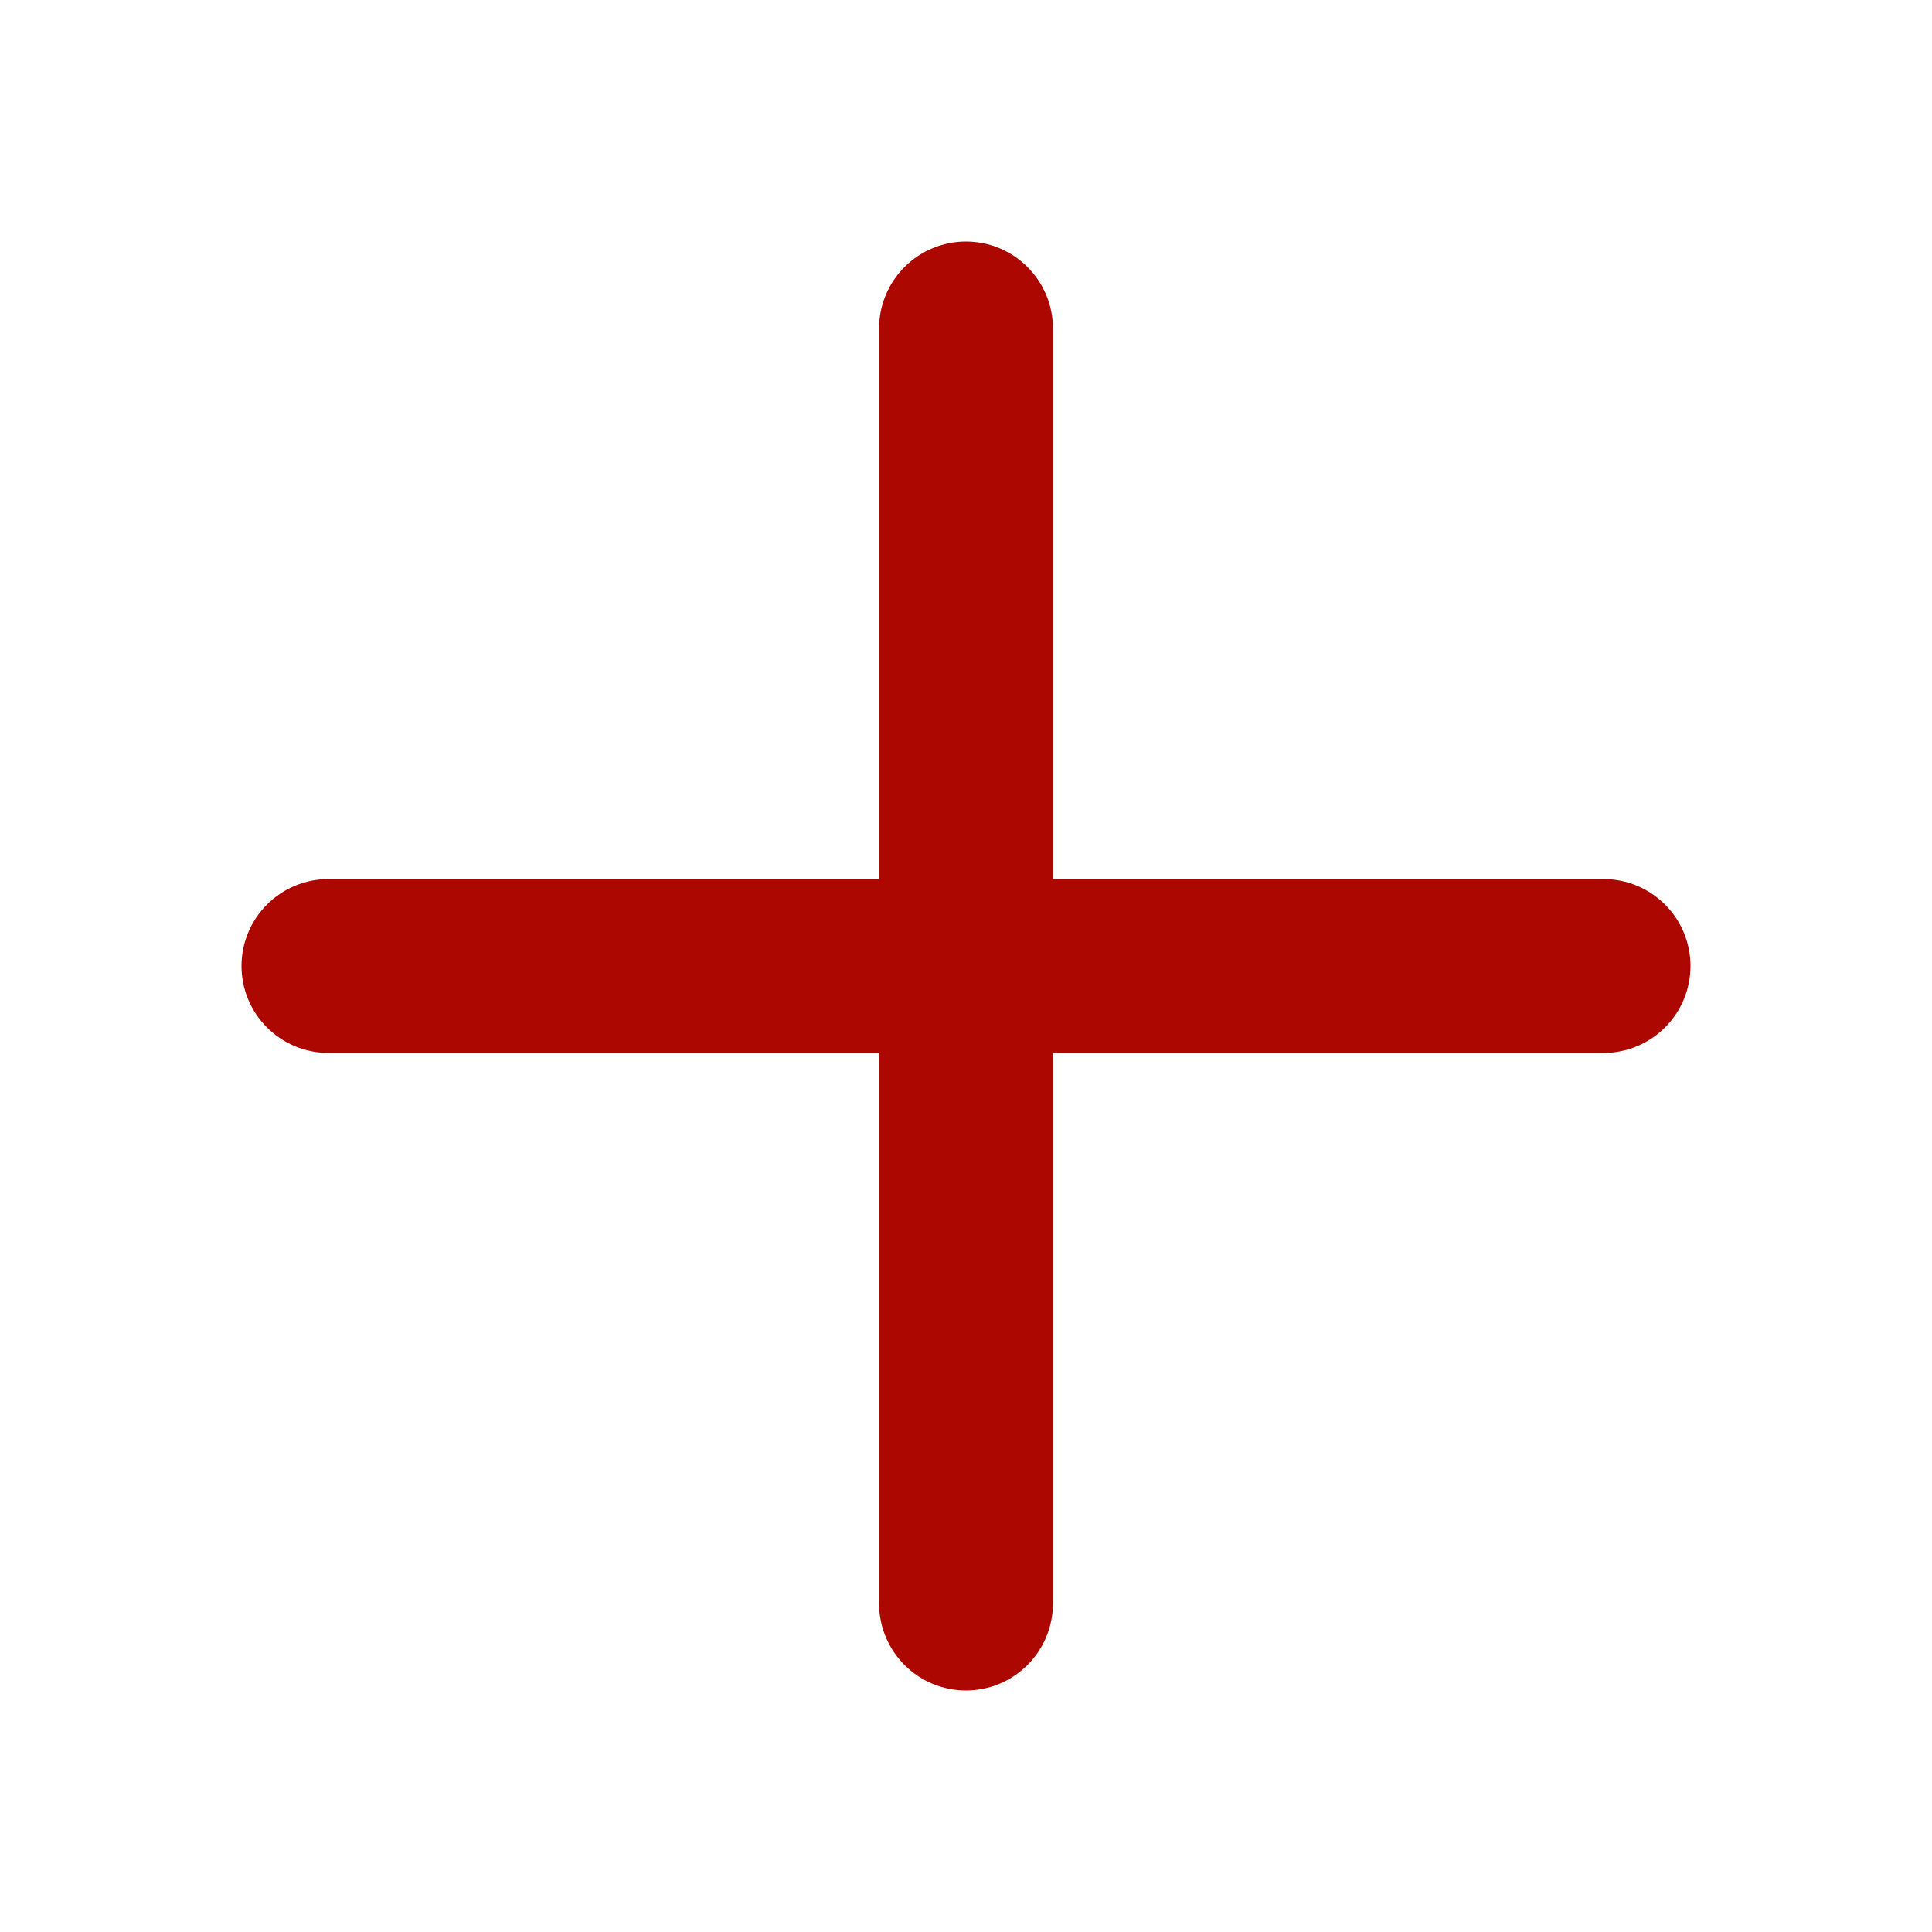
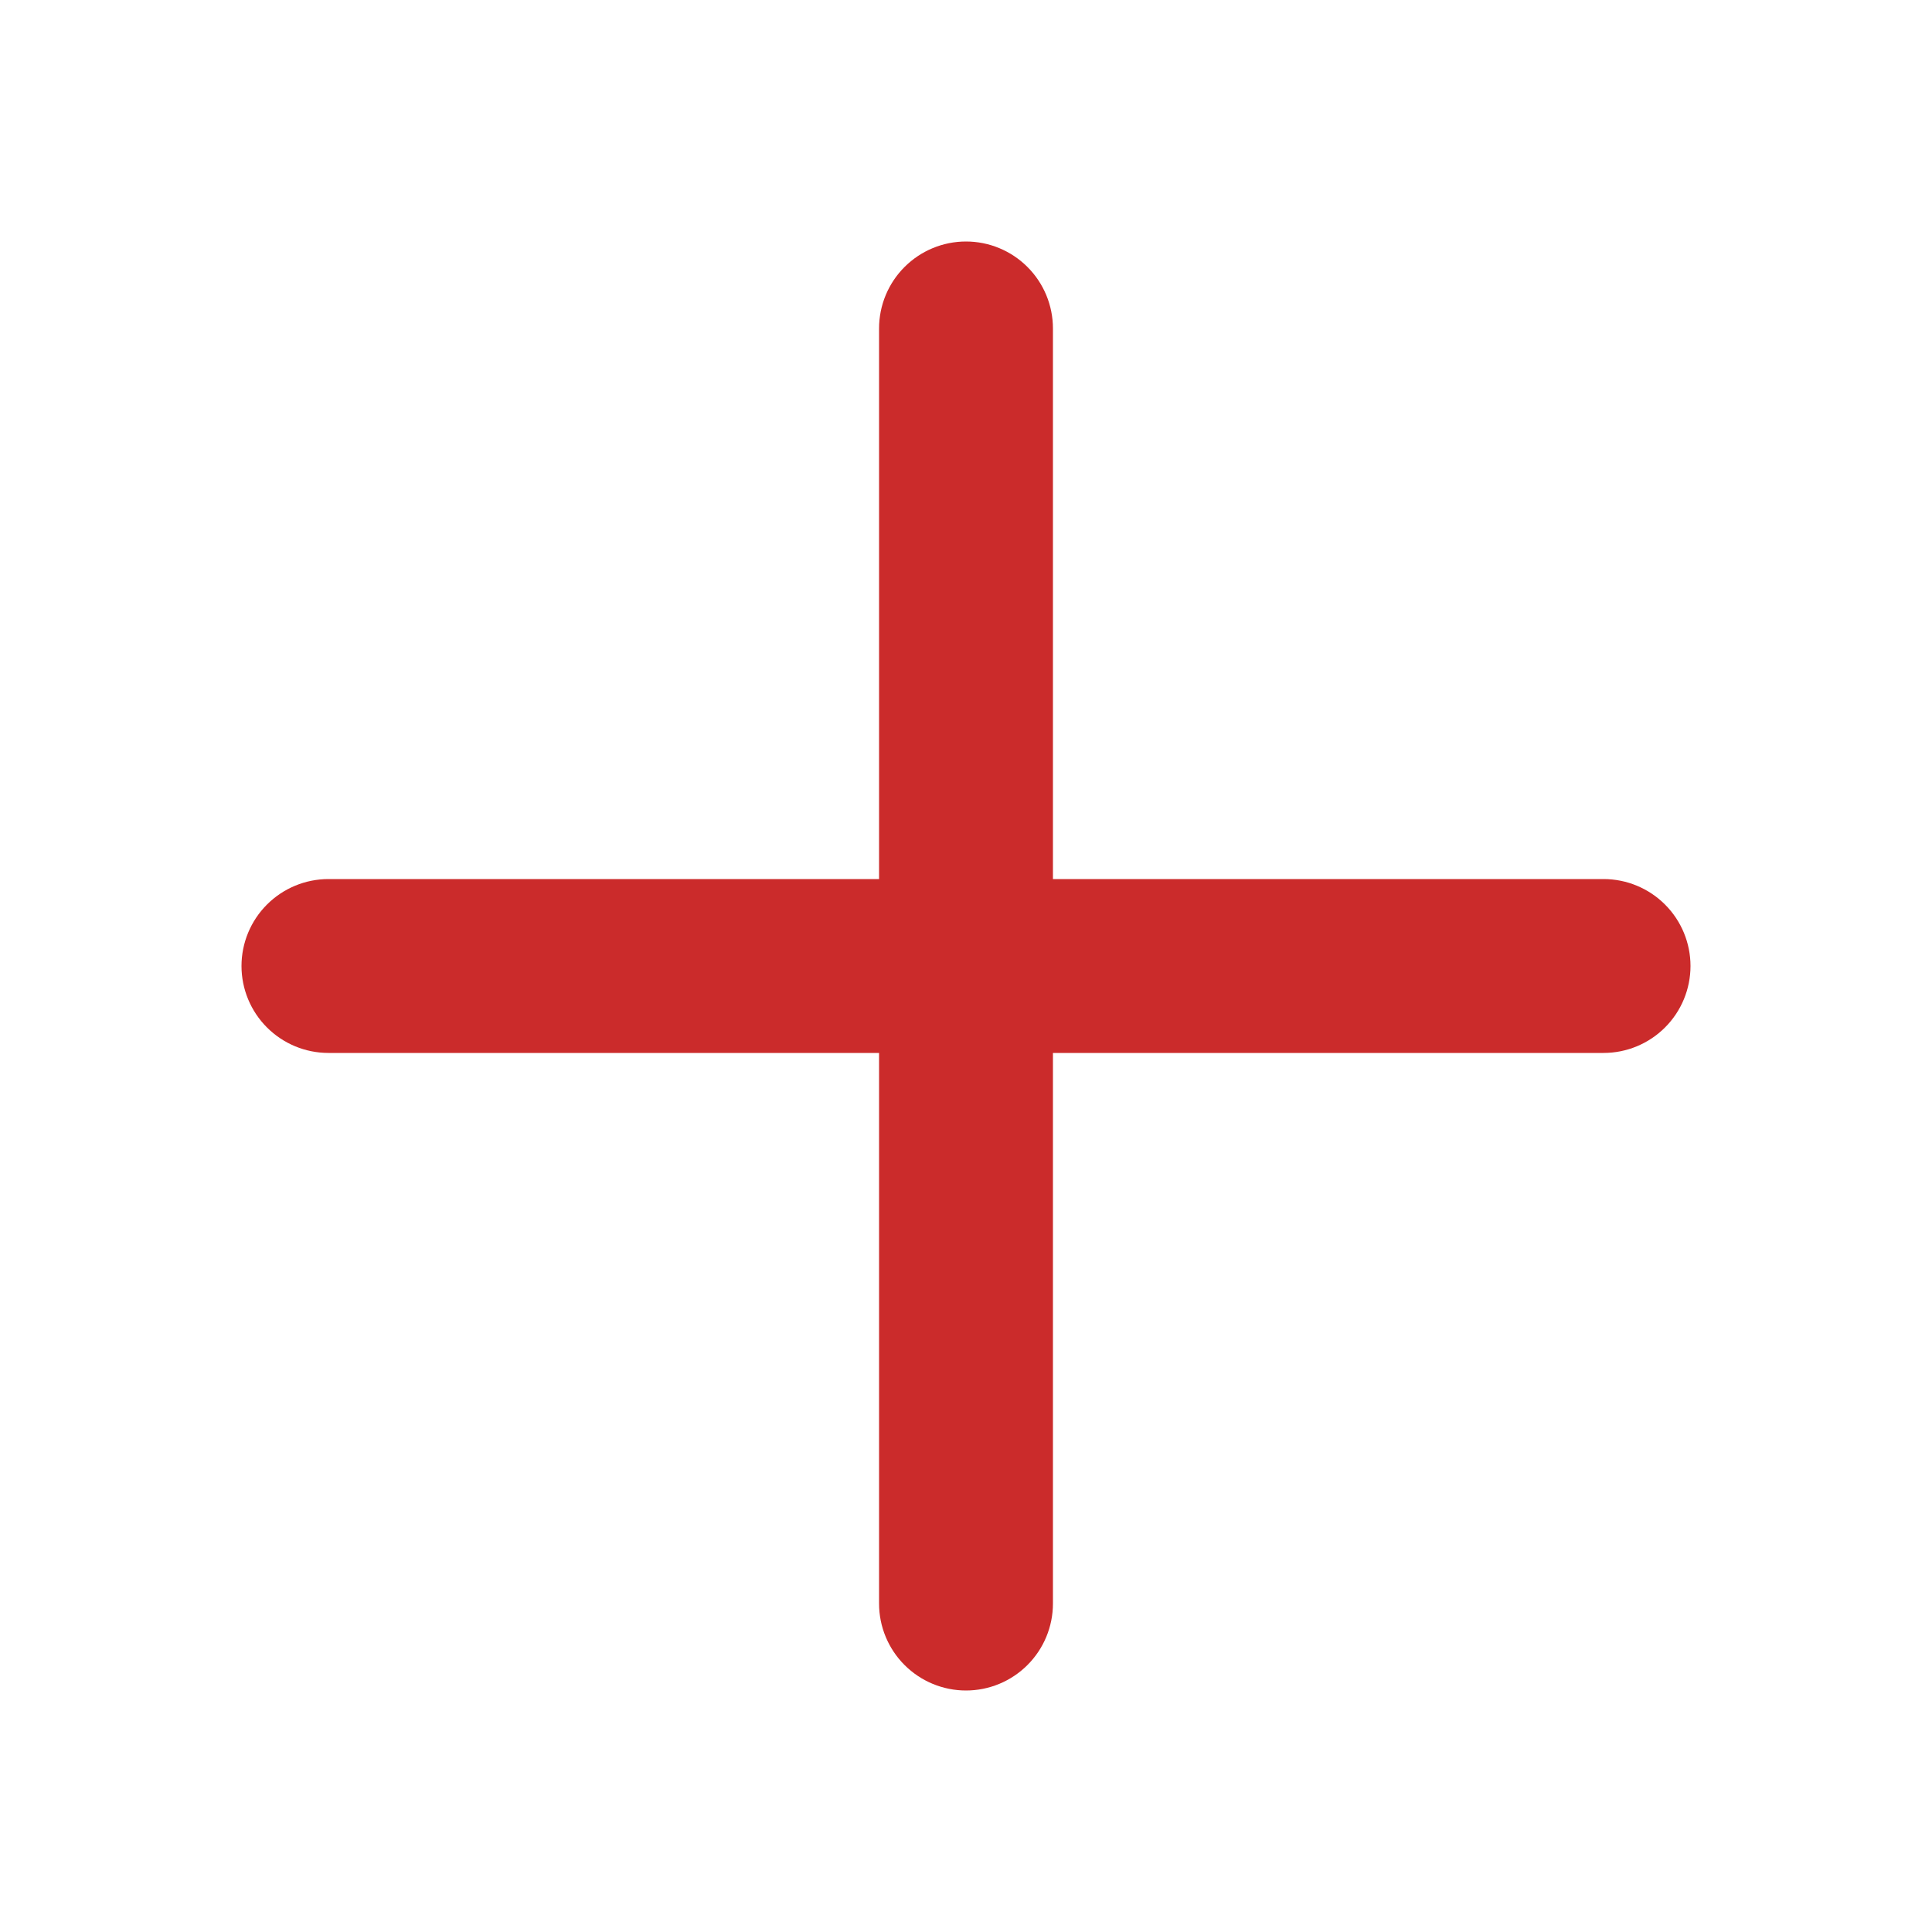
<svg xmlns="http://www.w3.org/2000/svg" width="32" height="32" viewBox="0 0 32 32" fill="none">
  <g id="Icons Huge">
-     <path id="Vector" d="M28 16C28 16.382 27.848 16.748 27.578 17.018C27.308 17.288 26.942 17.44 26.56 17.44H17.44V26.56C17.44 26.942 17.288 27.308 17.018 27.578C16.748 27.848 16.382 28 16 28C15.618 28 15.252 27.848 14.982 27.578C14.712 27.308 14.56 26.942 14.56 26.56V17.44H5.44C5.058 17.44 4.692 17.288 4.422 17.018C4.152 16.748 4 16.382 4 16C4 15.618 4.152 15.252 4.422 14.982C4.692 14.712 5.058 14.56 5.44 14.56H14.56V5.44C14.56 5.058 14.712 4.692 14.982 4.422C15.252 4.152 15.618 4 16 4C16.382 4 16.748 4.152 17.018 4.422C17.288 4.692 17.44 5.058 17.44 5.44V14.56H26.56C26.942 14.56 27.308 14.712 27.578 14.982C27.848 15.252 28 15.618 28 16Z" fill="#AC0700" />
+     <path id="Vector" d="M28 16C28 16.382 27.848 16.748 27.578 17.018C27.308 17.288 26.942 17.44 26.56 17.44H17.44V26.56C17.44 26.942 17.288 27.308 17.018 27.578C16.748 27.848 16.382 28 16 28C15.618 28 15.252 27.848 14.982 27.578C14.712 27.308 14.56 26.942 14.56 26.56V17.44H5.44C5.058 17.44 4.692 17.288 4.422 17.018C4.152 16.748 4 16.382 4 16C4 15.618 4.152 15.252 4.422 14.982C4.692 14.712 5.058 14.56 5.44 14.56H14.56V5.44C14.56 5.058 14.712 4.692 14.982 4.422C15.252 4.152 15.618 4 16 4C16.382 4 16.748 4.152 17.018 4.422C17.288 4.692 17.44 5.058 17.44 5.44V14.56H26.56C26.942 14.56 27.308 14.712 27.578 14.982C27.848 15.252 28 15.618 28 16Z" fill="#CB2B2B" />
  </g>
</svg>
